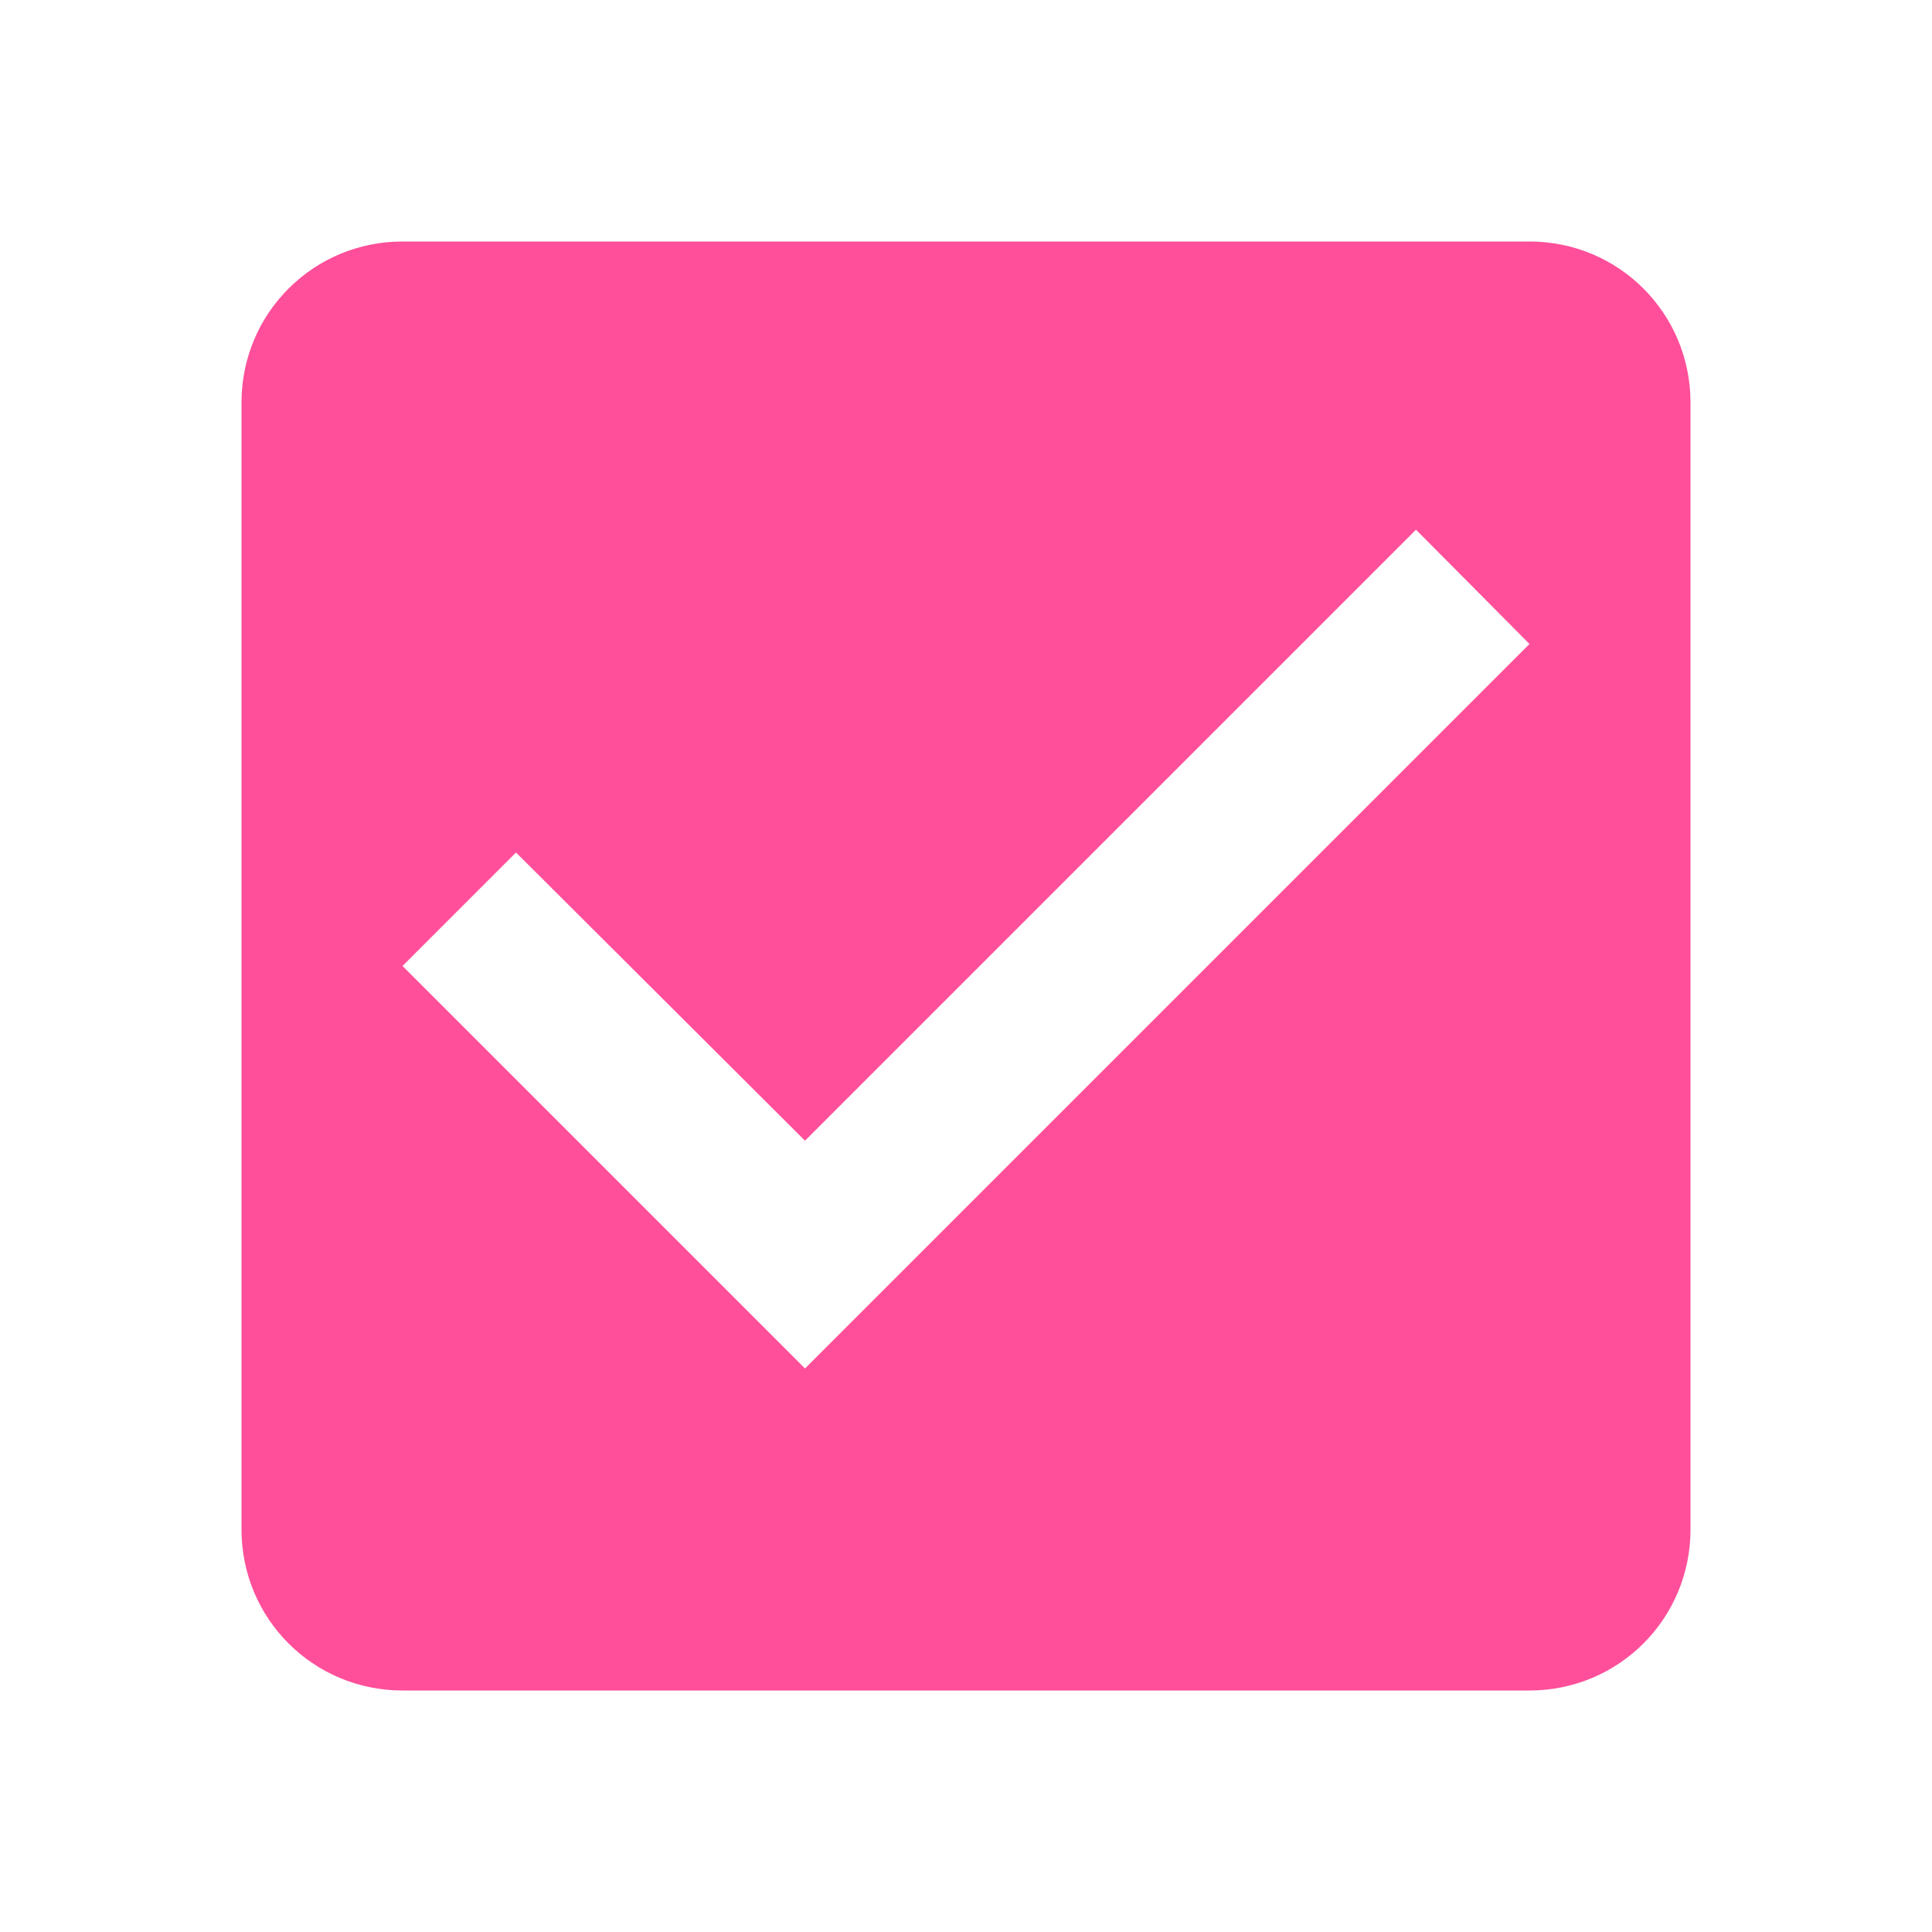
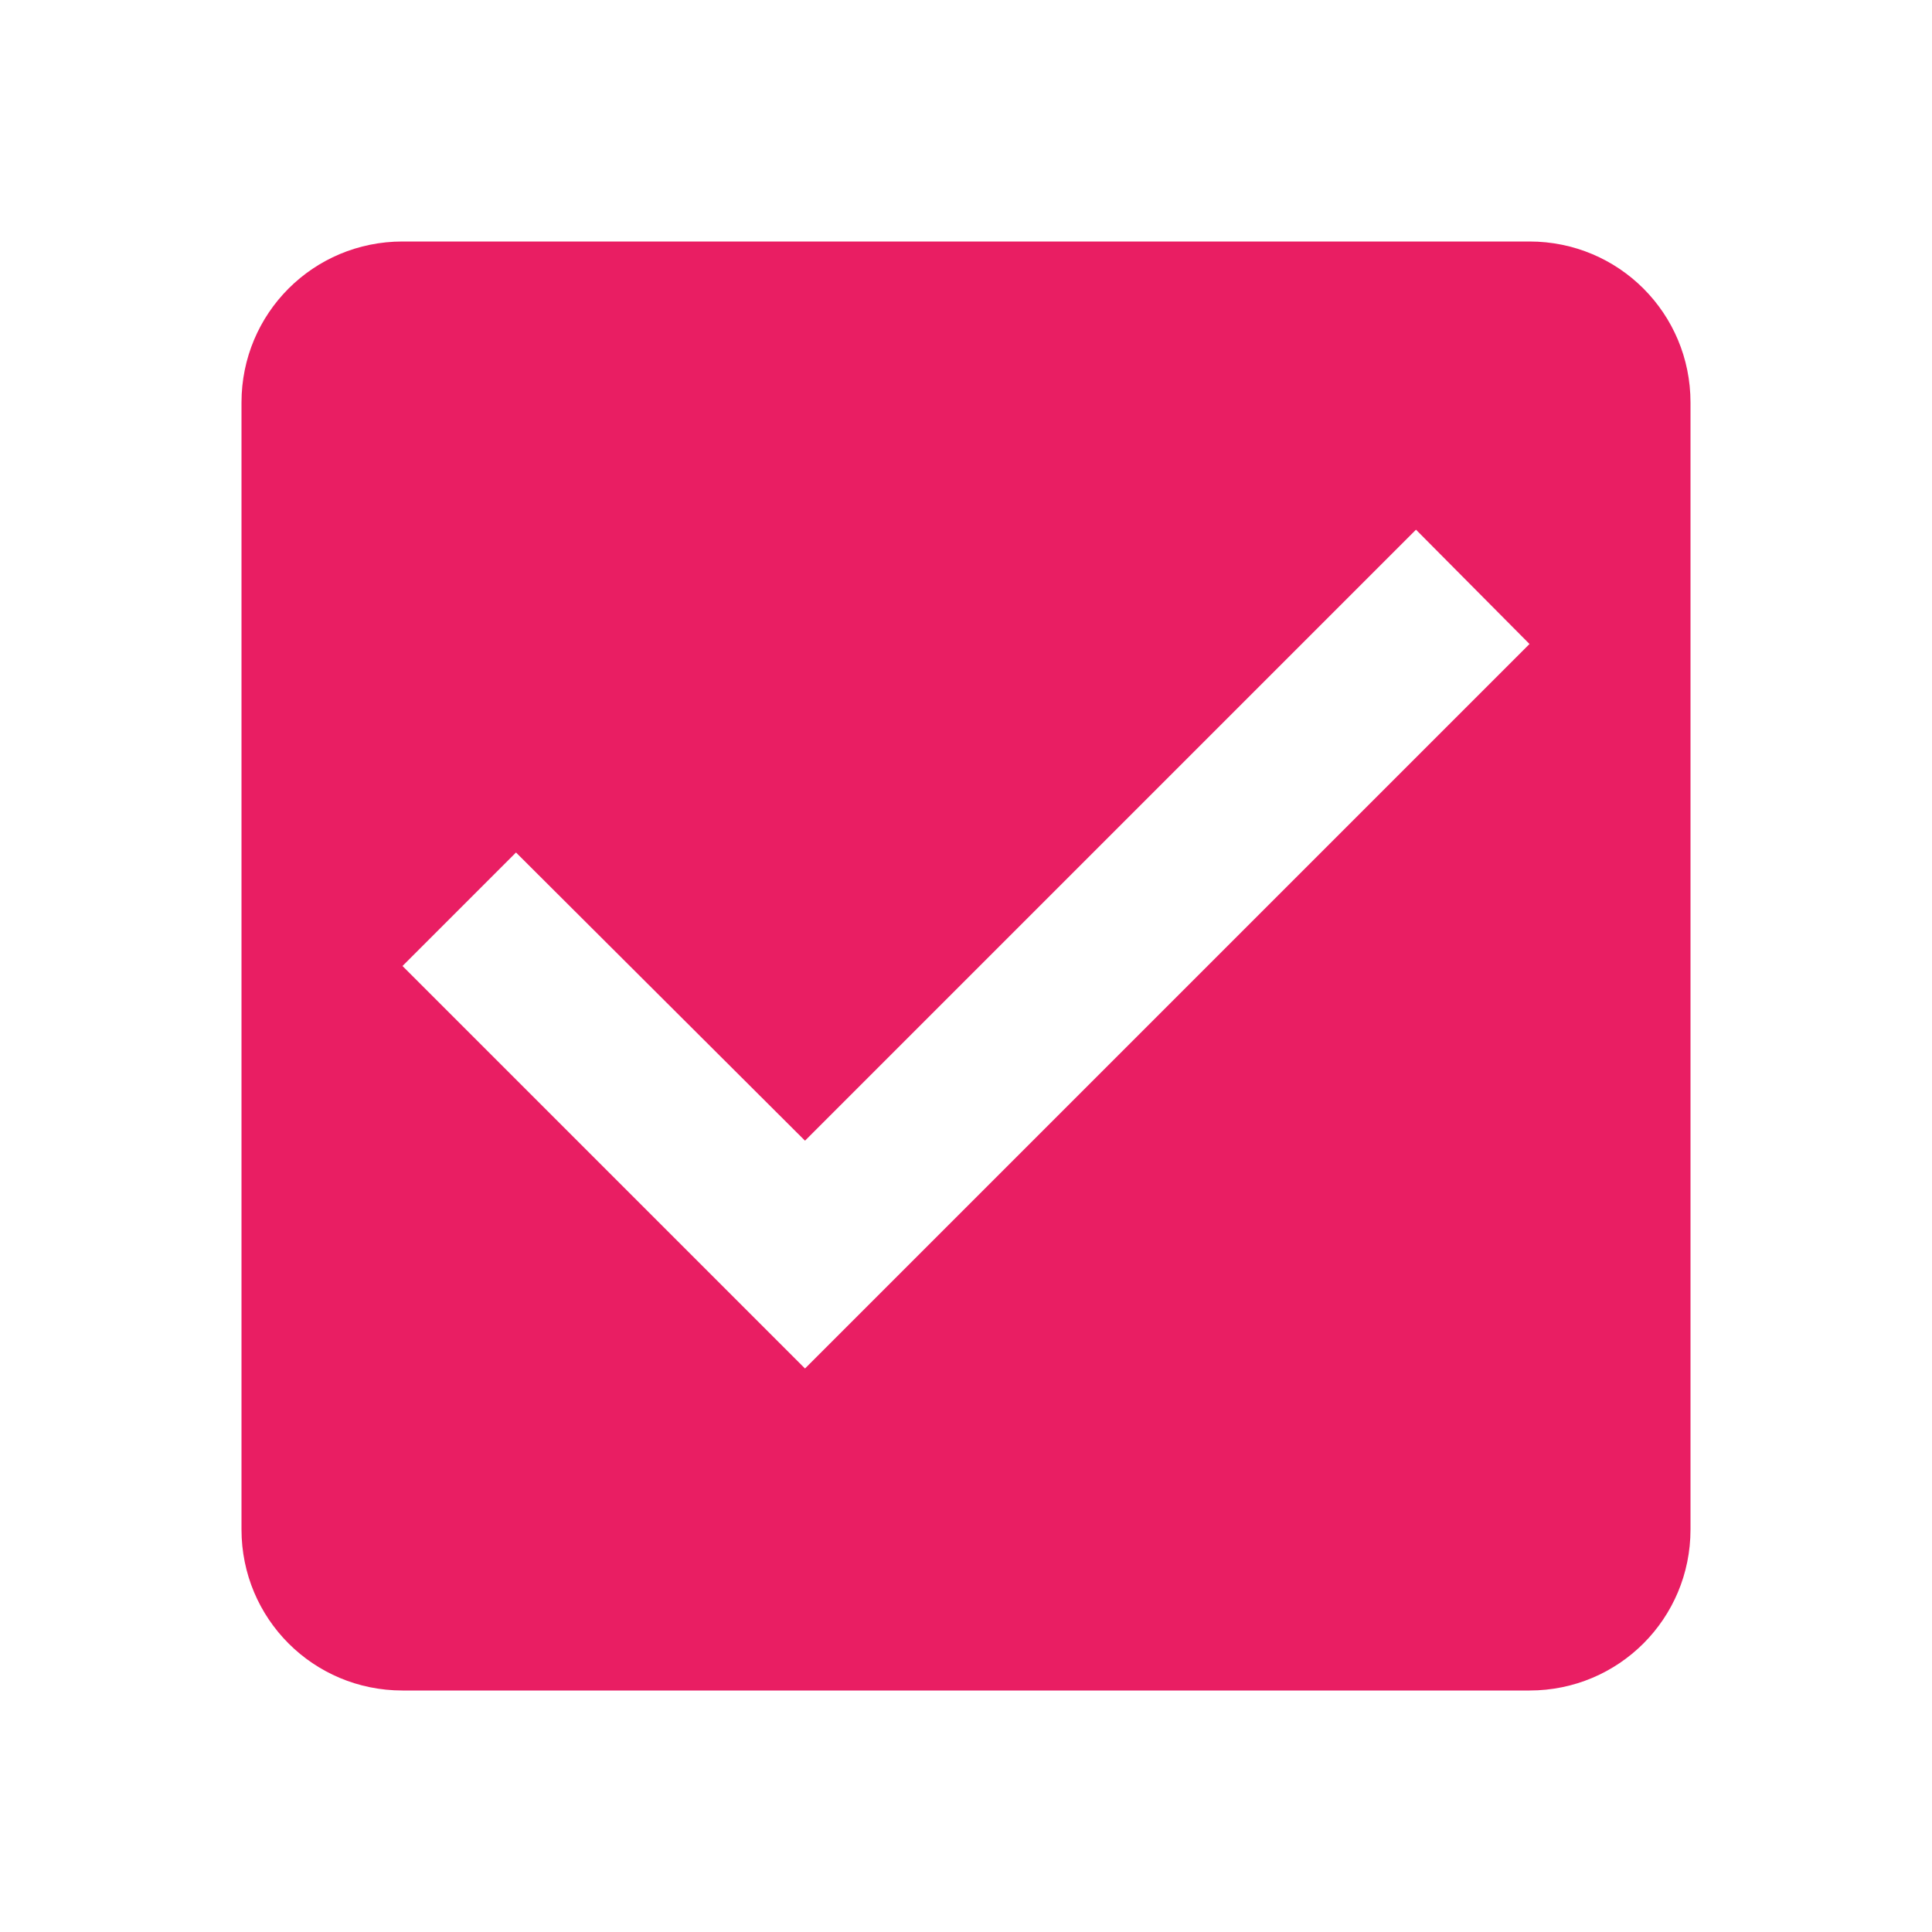
<svg xmlns="http://www.w3.org/2000/svg" width="24" height="24" fill="#000000" version="1.1" viewBox="0 0 24 24">
-   <path d="m5 3c-1.108 0-2 0.892-2 2v14c0 1.108 0.892 2 2 2h14c1.108 0 2-0.892 2-2v-14c0-1.108-0.892-2-2-2zm12.59 3.58 1.41 1.42-9 9-5-5 1.41-1.41 3.59 3.58z" fill="#FF4F9A" style="paint-order:stroke fill markers" />
+   <path d="m5 3c-1.108 0-2 0.892-2 2v14c0 1.108 0.892 2 2 2h14c1.108 0 2-0.892 2-2v-14c0-1.108-0.892-2-2-2zm12.59 3.58 1.41 1.42-9 9-5-5 1.41-1.41 3.59 3.58z" fill="#e91e63" style="paint-order:stroke fill markers" />
</svg>
